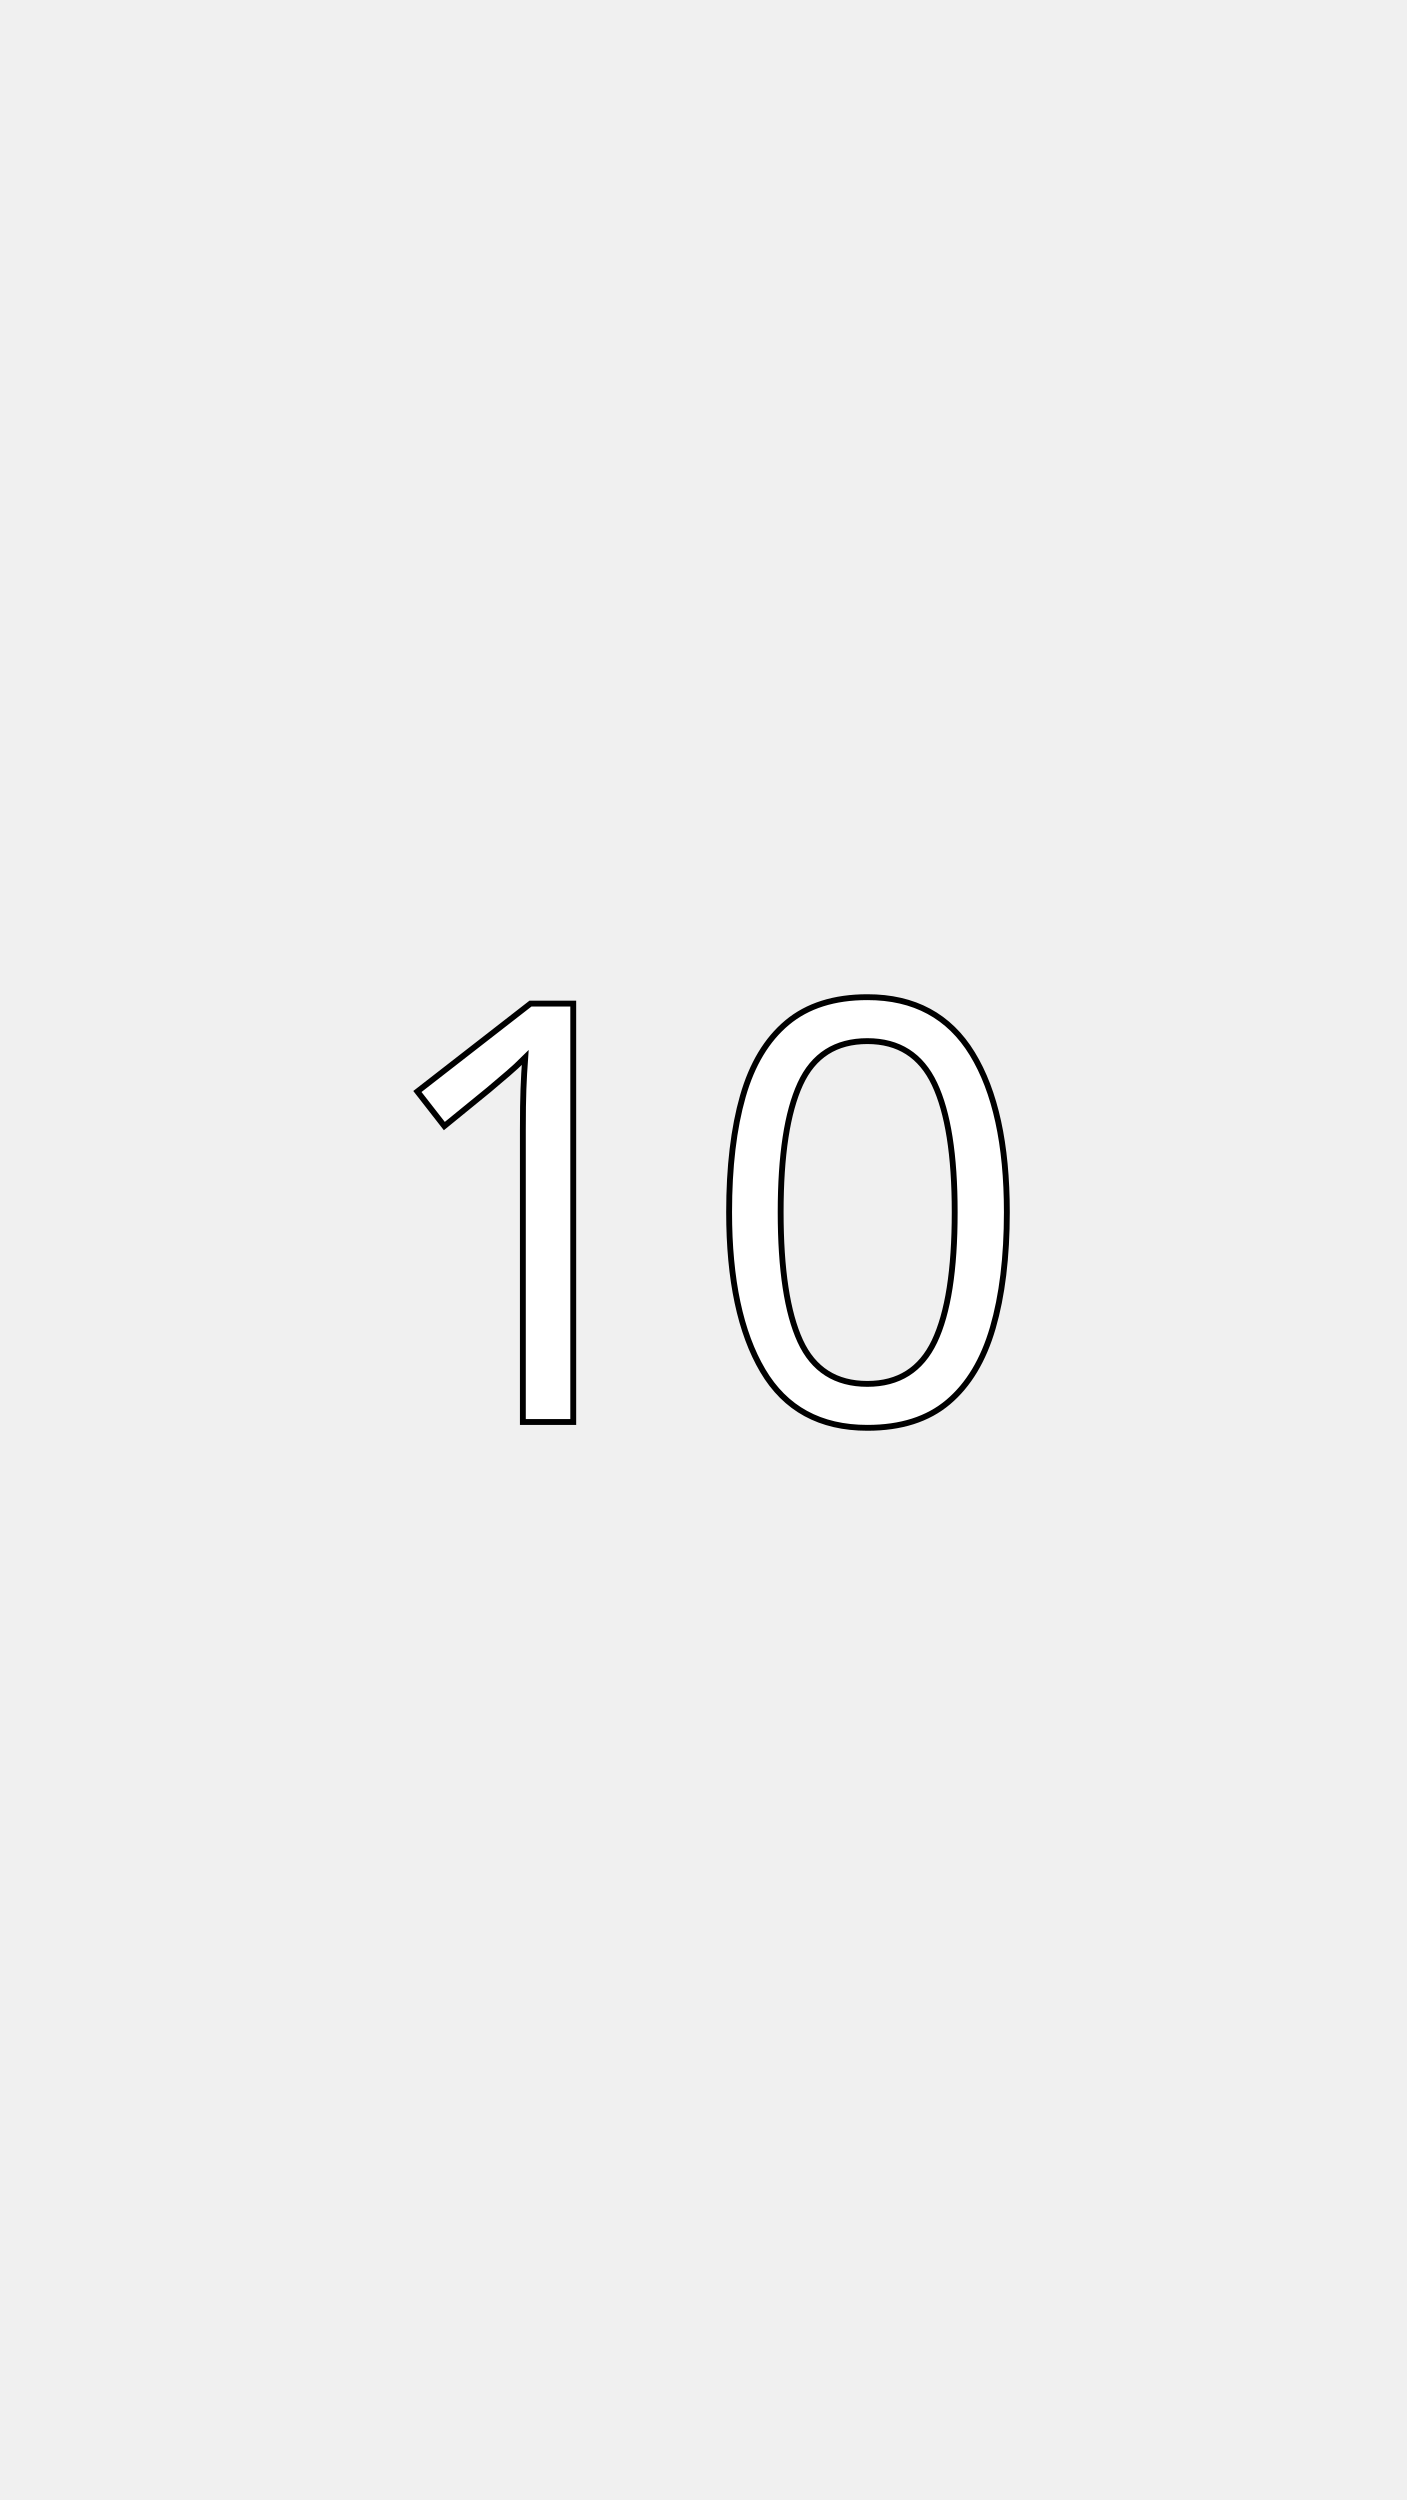
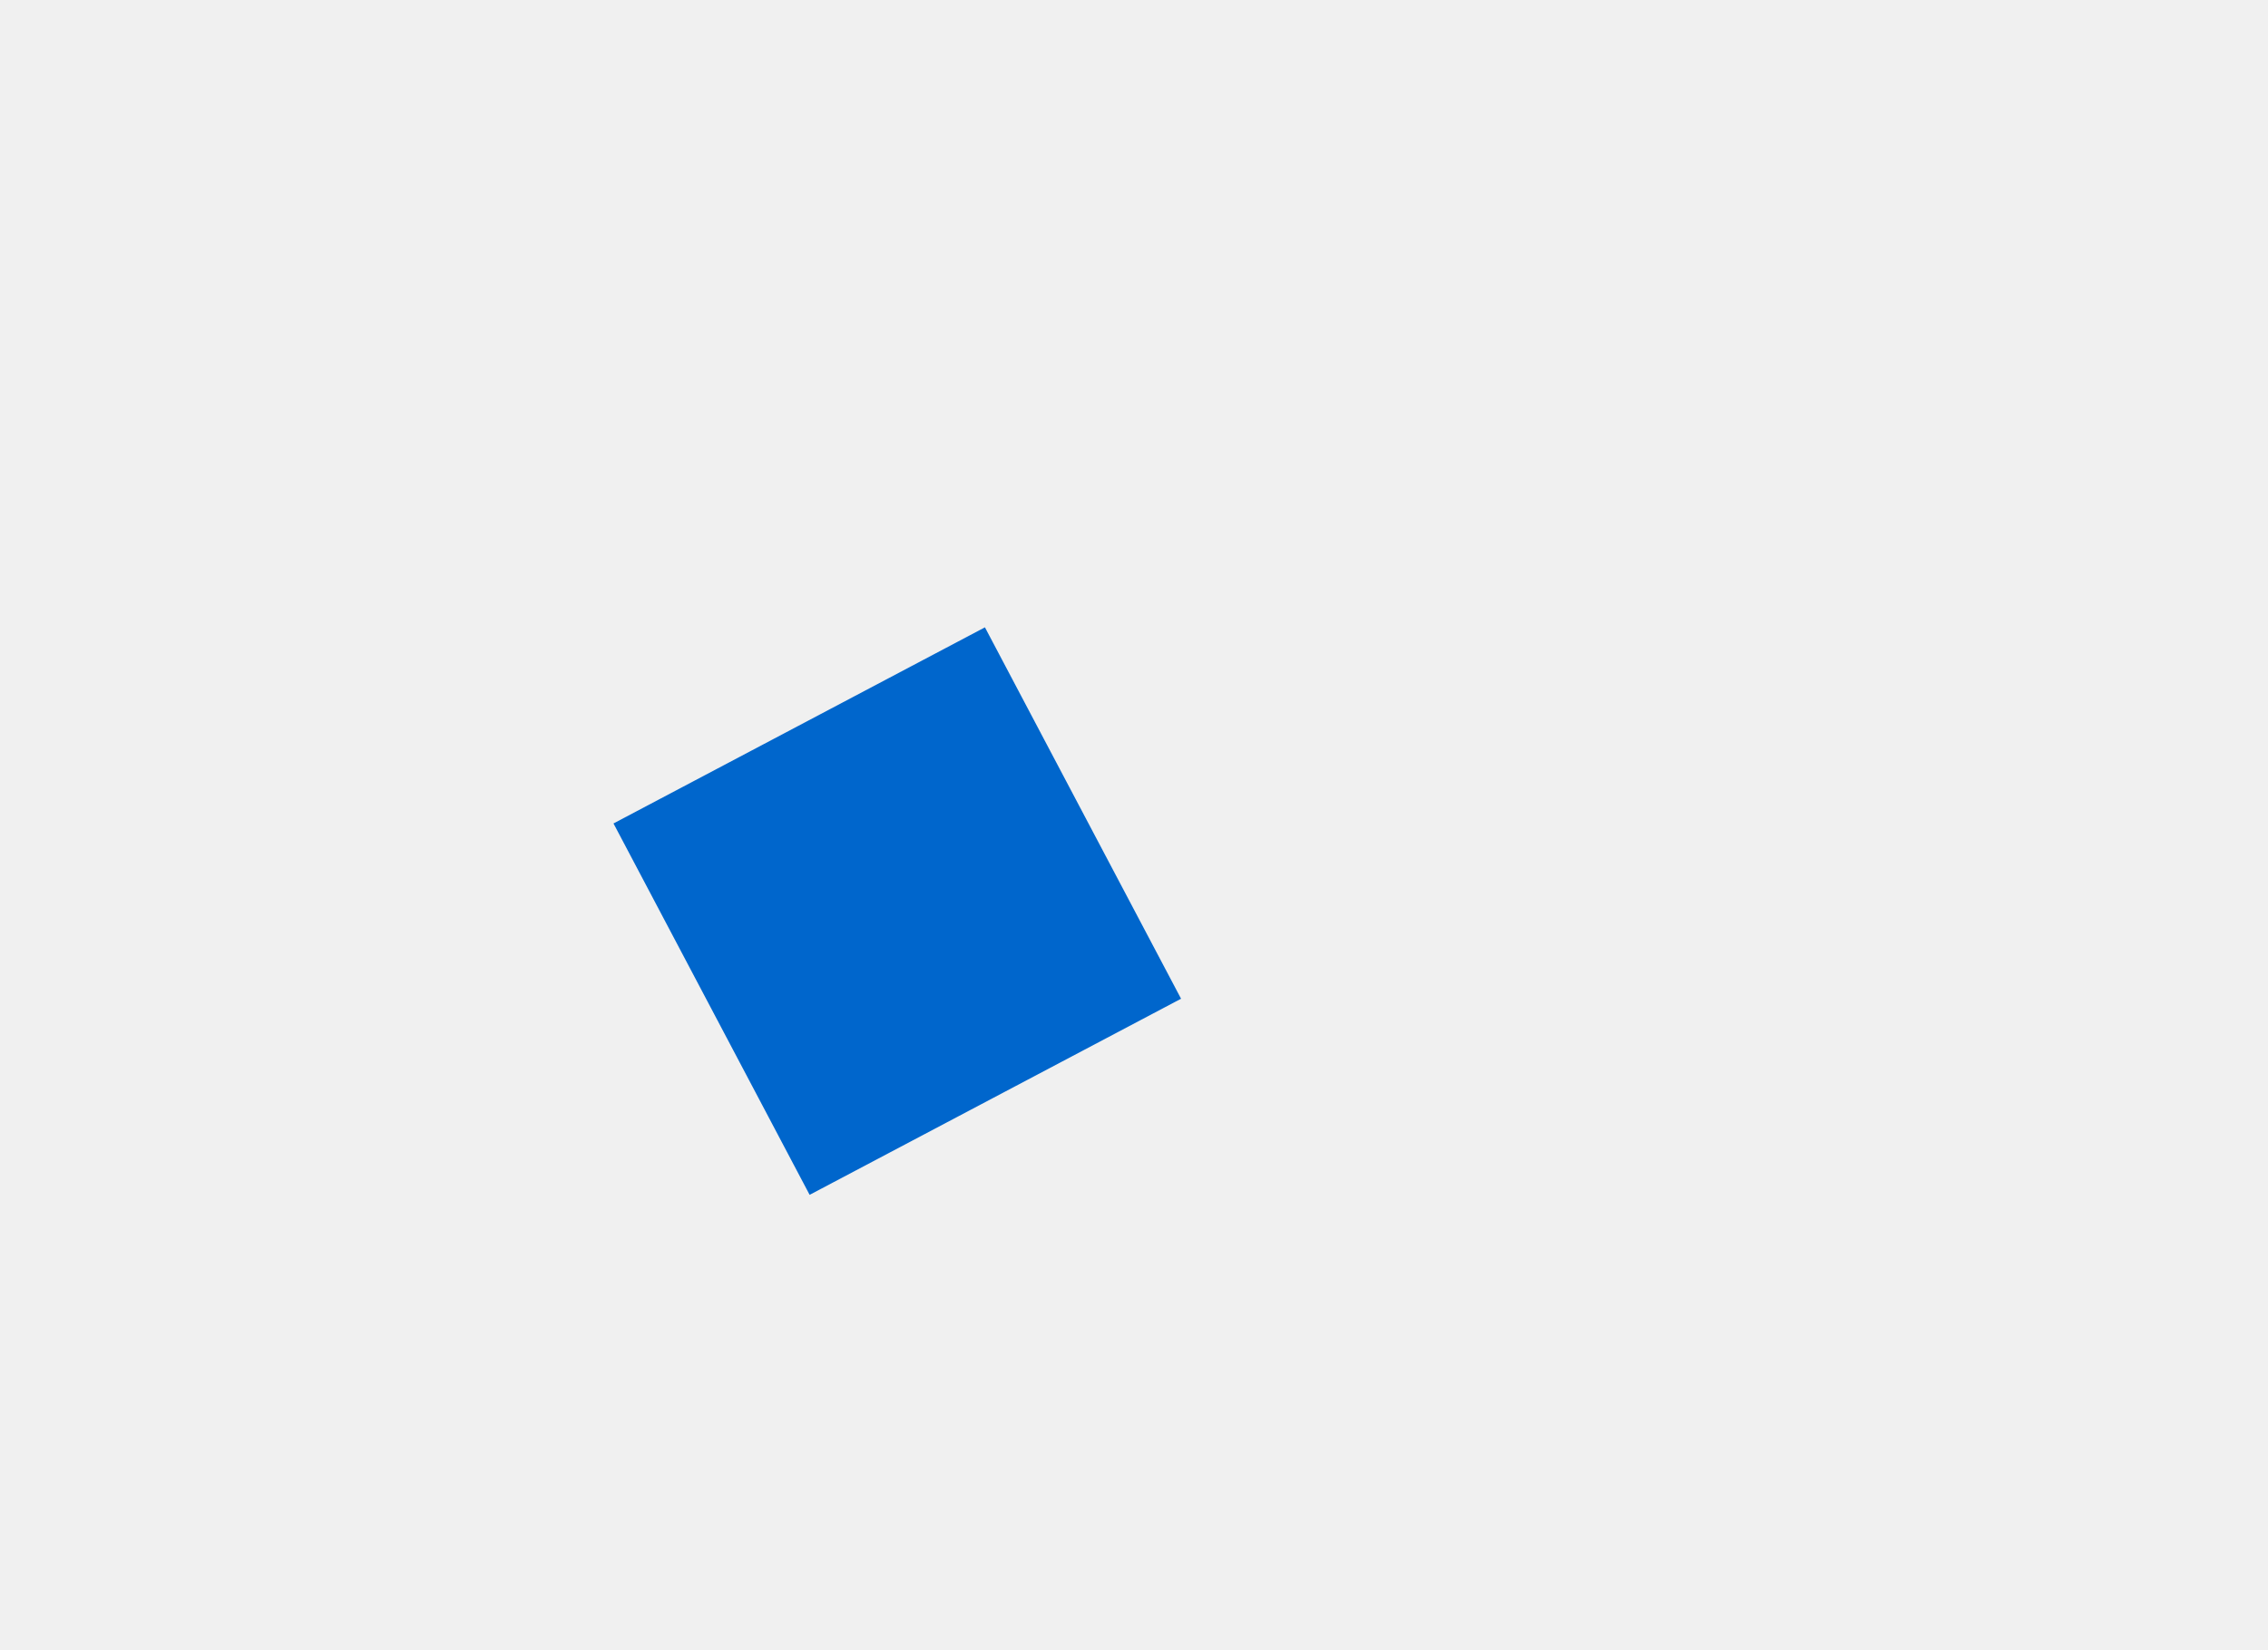
- <svg xmlns="http://www.w3.org/2000/svg" version="1.1" id="Layer_1" x="0px" y="0px" width="720px" height="1280px" viewBox="0 0 720 1280" enable-background="new 0 0 720 1280" xml:space="preserve">
-   <text transform="matrix(1 0 0 1 187.002 728.0508)" fill="#FFFFFF" stroke="#000000" stroke-width="3" stroke-miterlimit="10" font-family="'Kartika'" font-size="300">10</text>
+ <svg xmlns="http://www.w3.org/2000/svg" xmlns:xlink="http://www.w3.org/1999/xlink" version="1.1" preserveAspectRatio="xMidyMid meet" x="0px" y="0px" width="550px" height="400px" viewBox="0 0 550 400">
+   <defs>
+     <g id="Symbol_1_0_Layer0_0_FILL">
+       <path fill="#0066CC" stroke="none" d=" M 0 0 L 0 102 102 102 102 0 0 0 Z" />
+     </g>
+   </defs>
+   <g transform="matrix( 0.4663086, 0.8830872, -0.8830872, 0.4663086, 238.85,152.15) ">
+     <g transform="matrix( 1, 0, 0, 1, 0,0) ">
+       <use xlink:href="#Symbol_1_0_Layer0_0_FILL" />
+     </g>
+   </g>
</svg>
